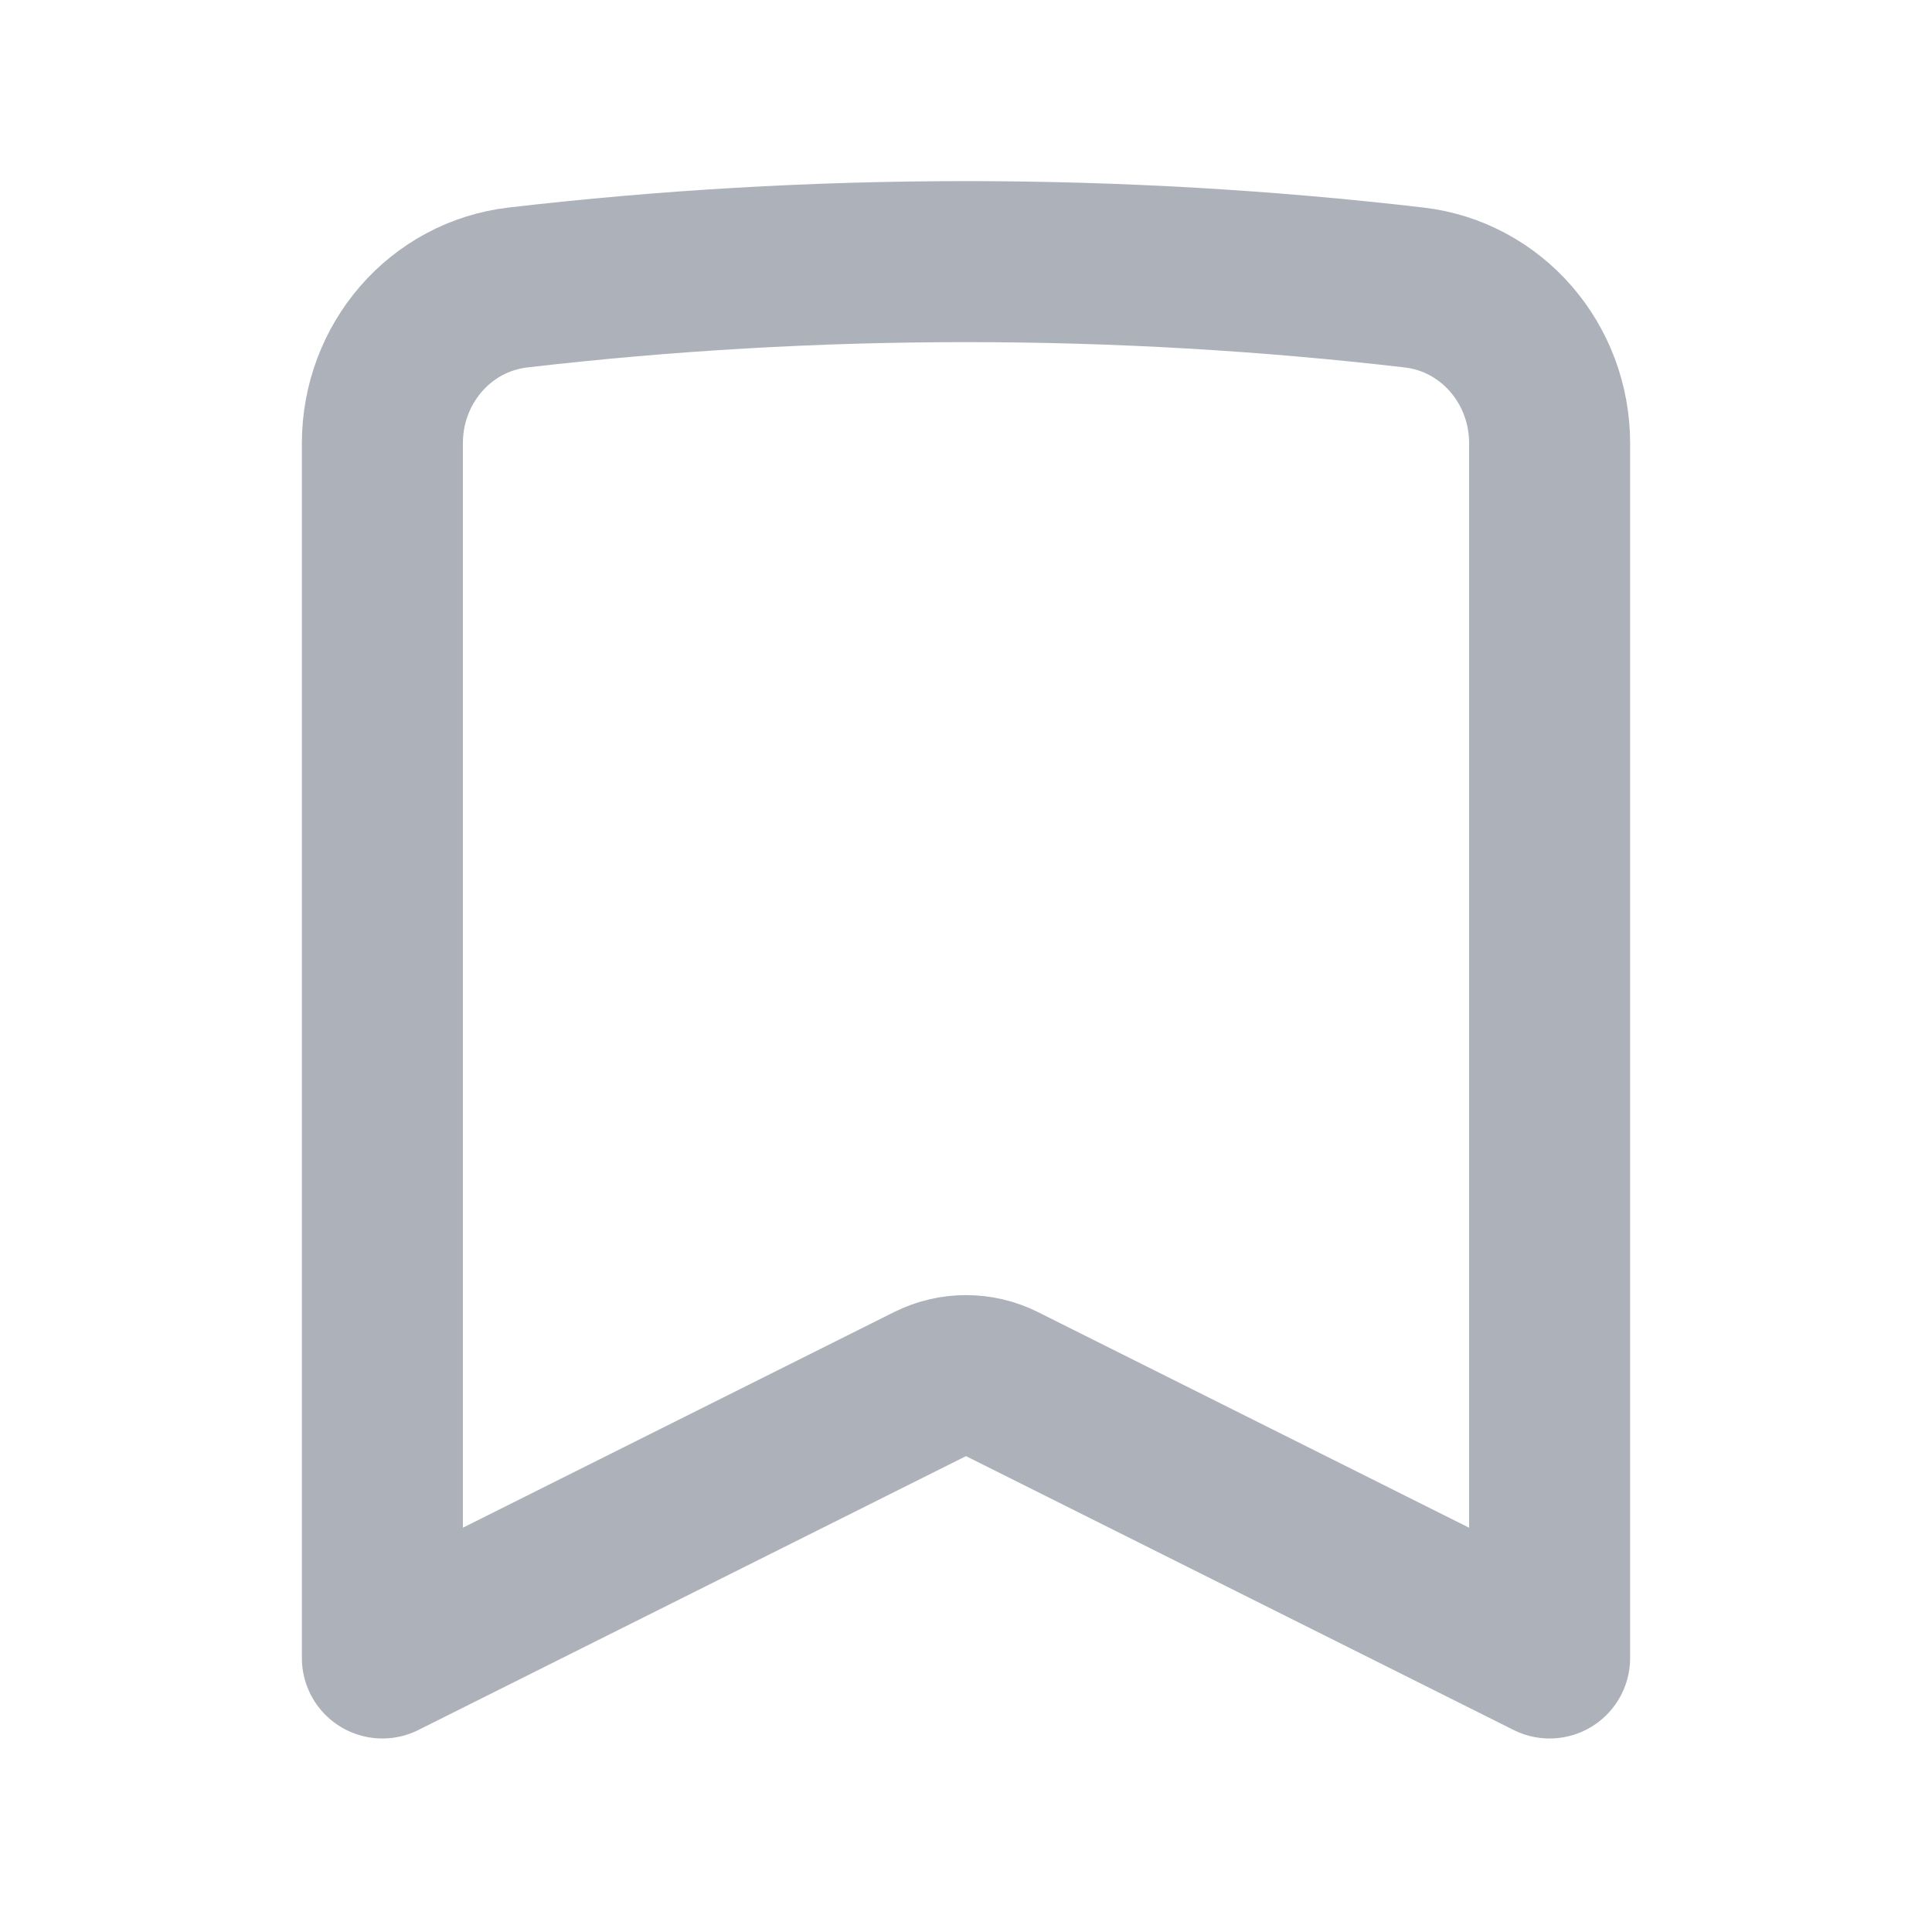
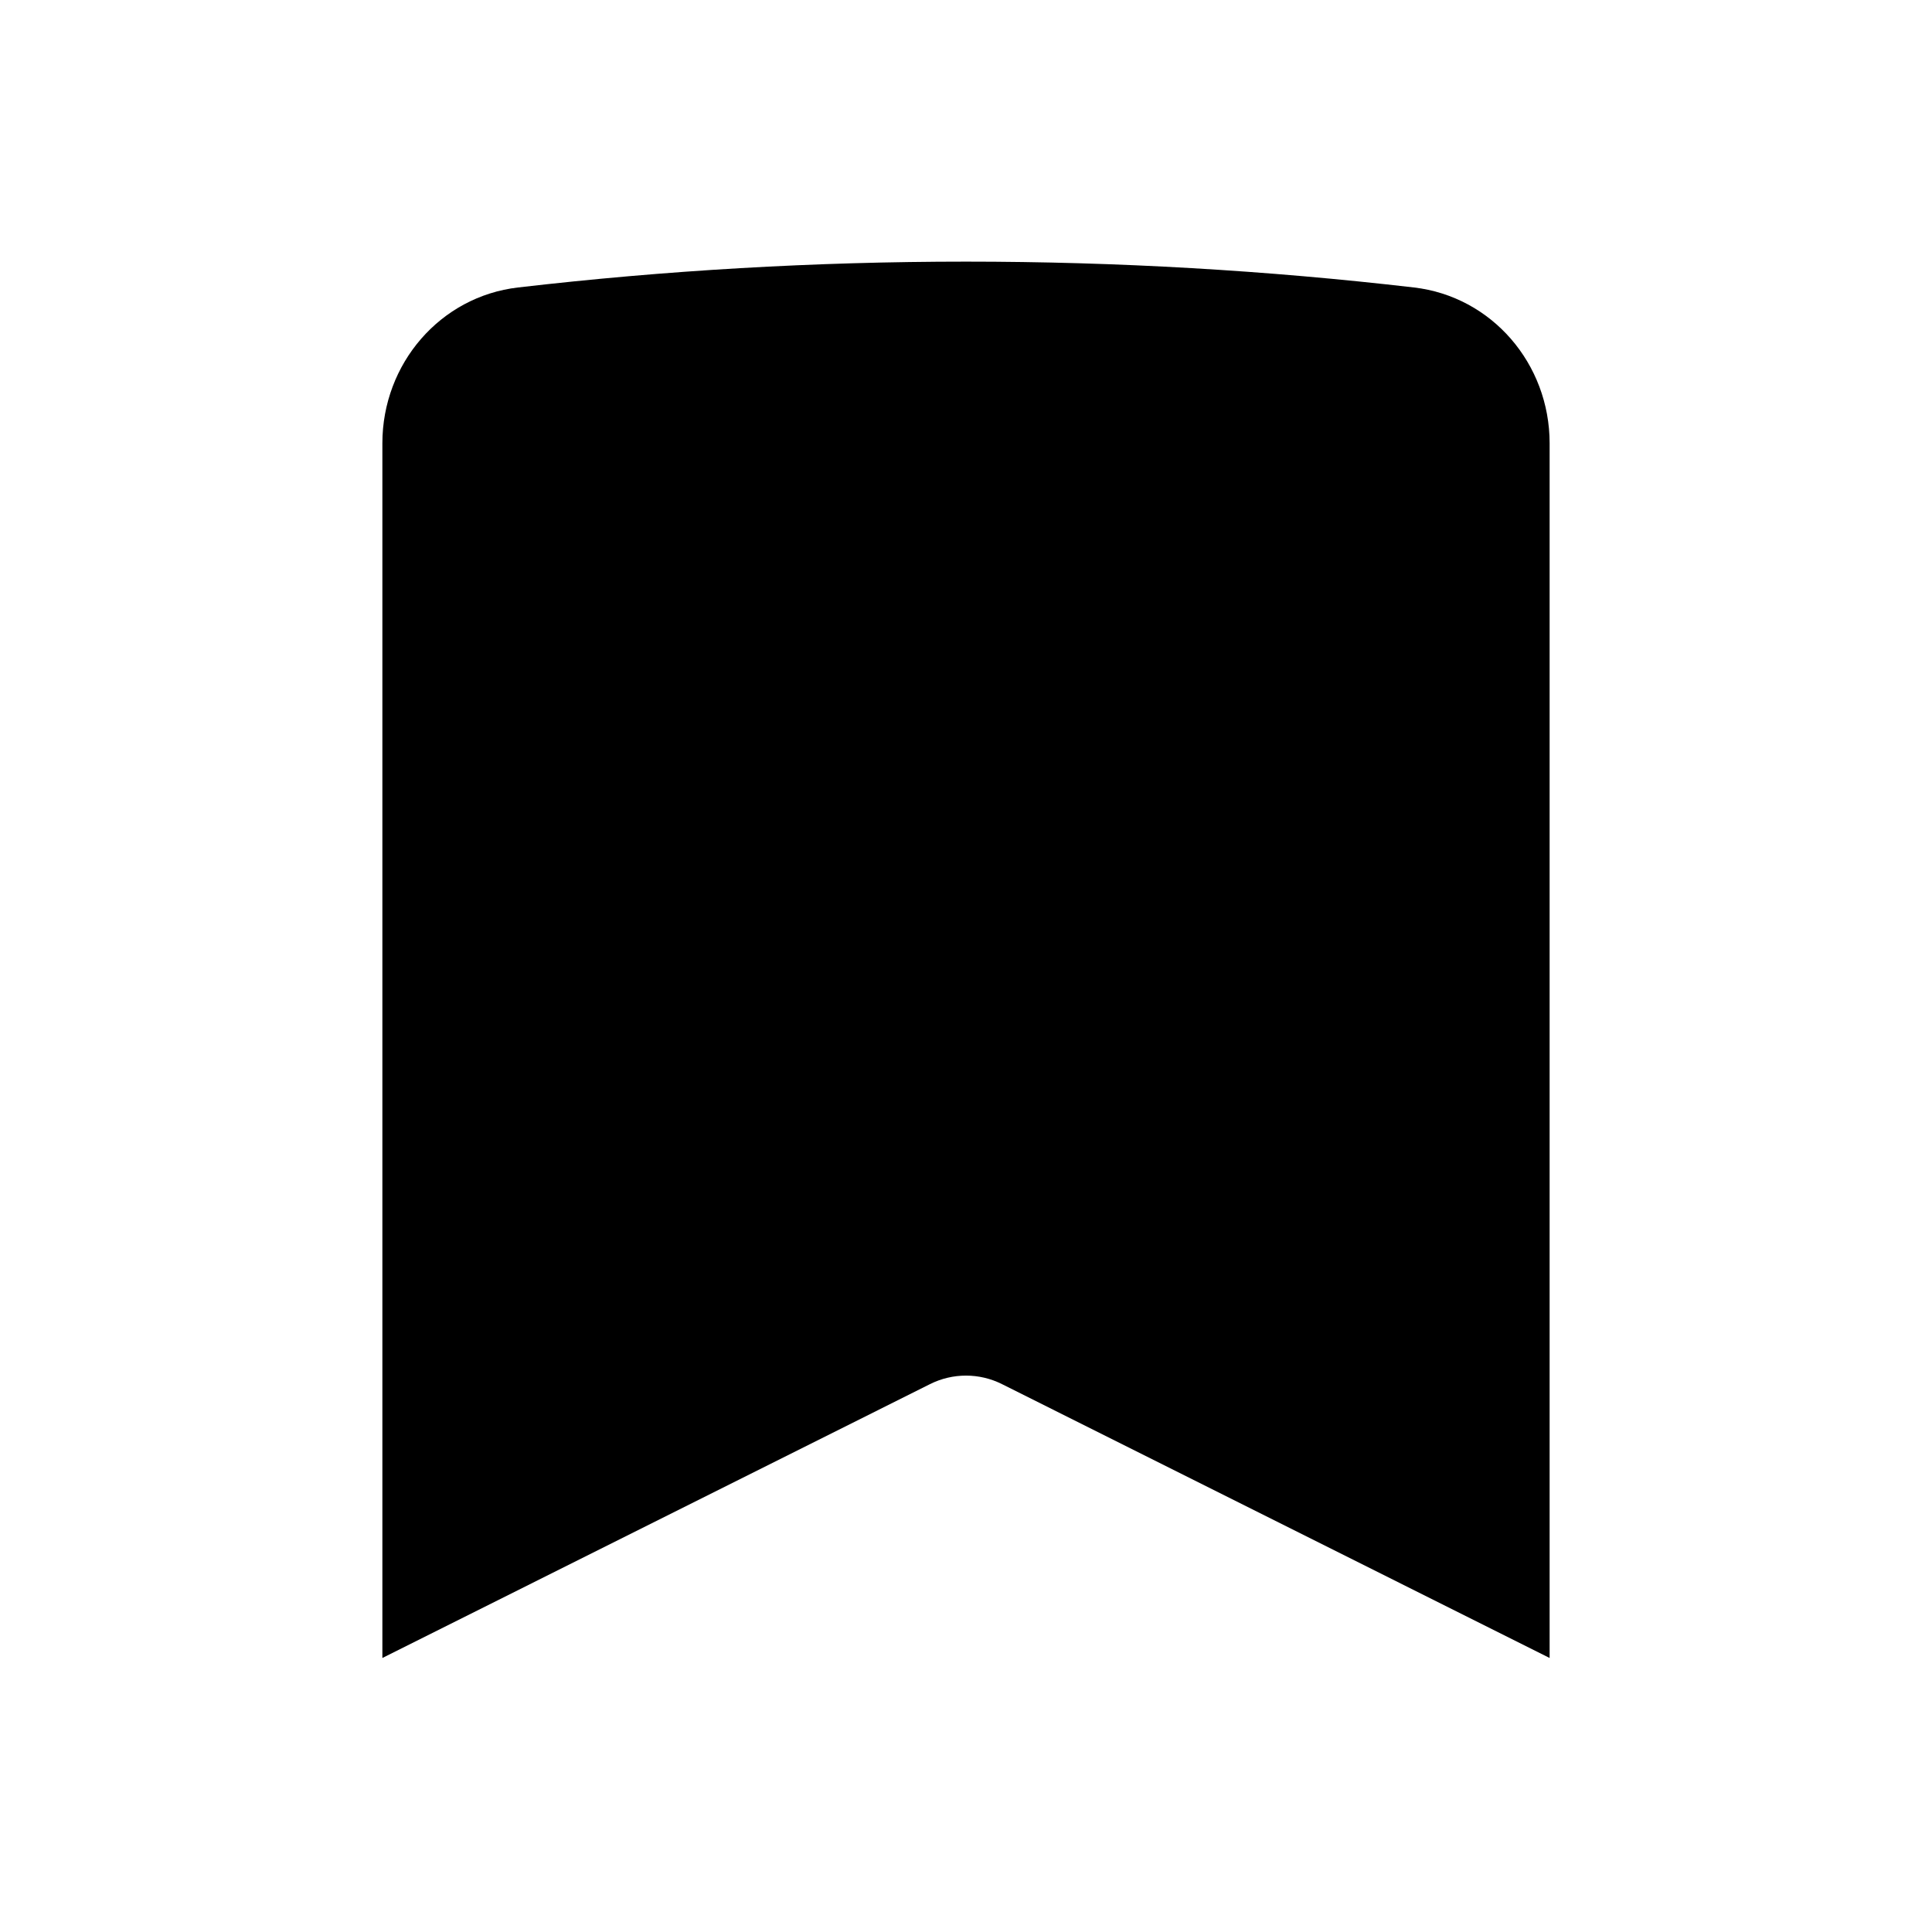
- <svg xmlns="http://www.w3.org/2000/svg" width="24" height="24" viewBox="0 0 24 24" fill="none">
+ <svg xmlns="http://www.w3.org/2000/svg" width="100%" height="100%" viewBox="0 0 24 24" fill="current">
  <g id="icon-bookmark">
-     <path id="Intersect (Stroke)" d="M12.447 17.194C12.166 17.053 11.834 17.053 11.553 17.194L4.75 20.596V5.507C4.75 4.518 5.469 3.683 6.436 3.571C8.261 3.359 10.118 3.25 12 3.25C13.882 3.25 15.739 3.359 17.564 3.571C18.531 3.683 19.25 4.518 19.25 5.507V20.596L12.447 17.194Z" stroke="#ADB1BA" stroke-width="2" stroke-linejoin="round" />
+     <path id="Intersect (Stroke)" d="M12.447 17.194C12.166 17.053 11.834 17.053 11.553 17.194L4.75 20.596V5.507C4.75 4.518 5.469 3.683 6.436 3.571C8.261 3.359 10.118 3.25 12 3.25C13.882 3.25 15.739 3.359 17.564 3.571C18.531 3.683 19.25 4.518 19.25 5.507V20.596L12.447 17.194Z" stroke="current" stroke-width="2" stroke-linejoin="round" />
  </g>
</svg>
